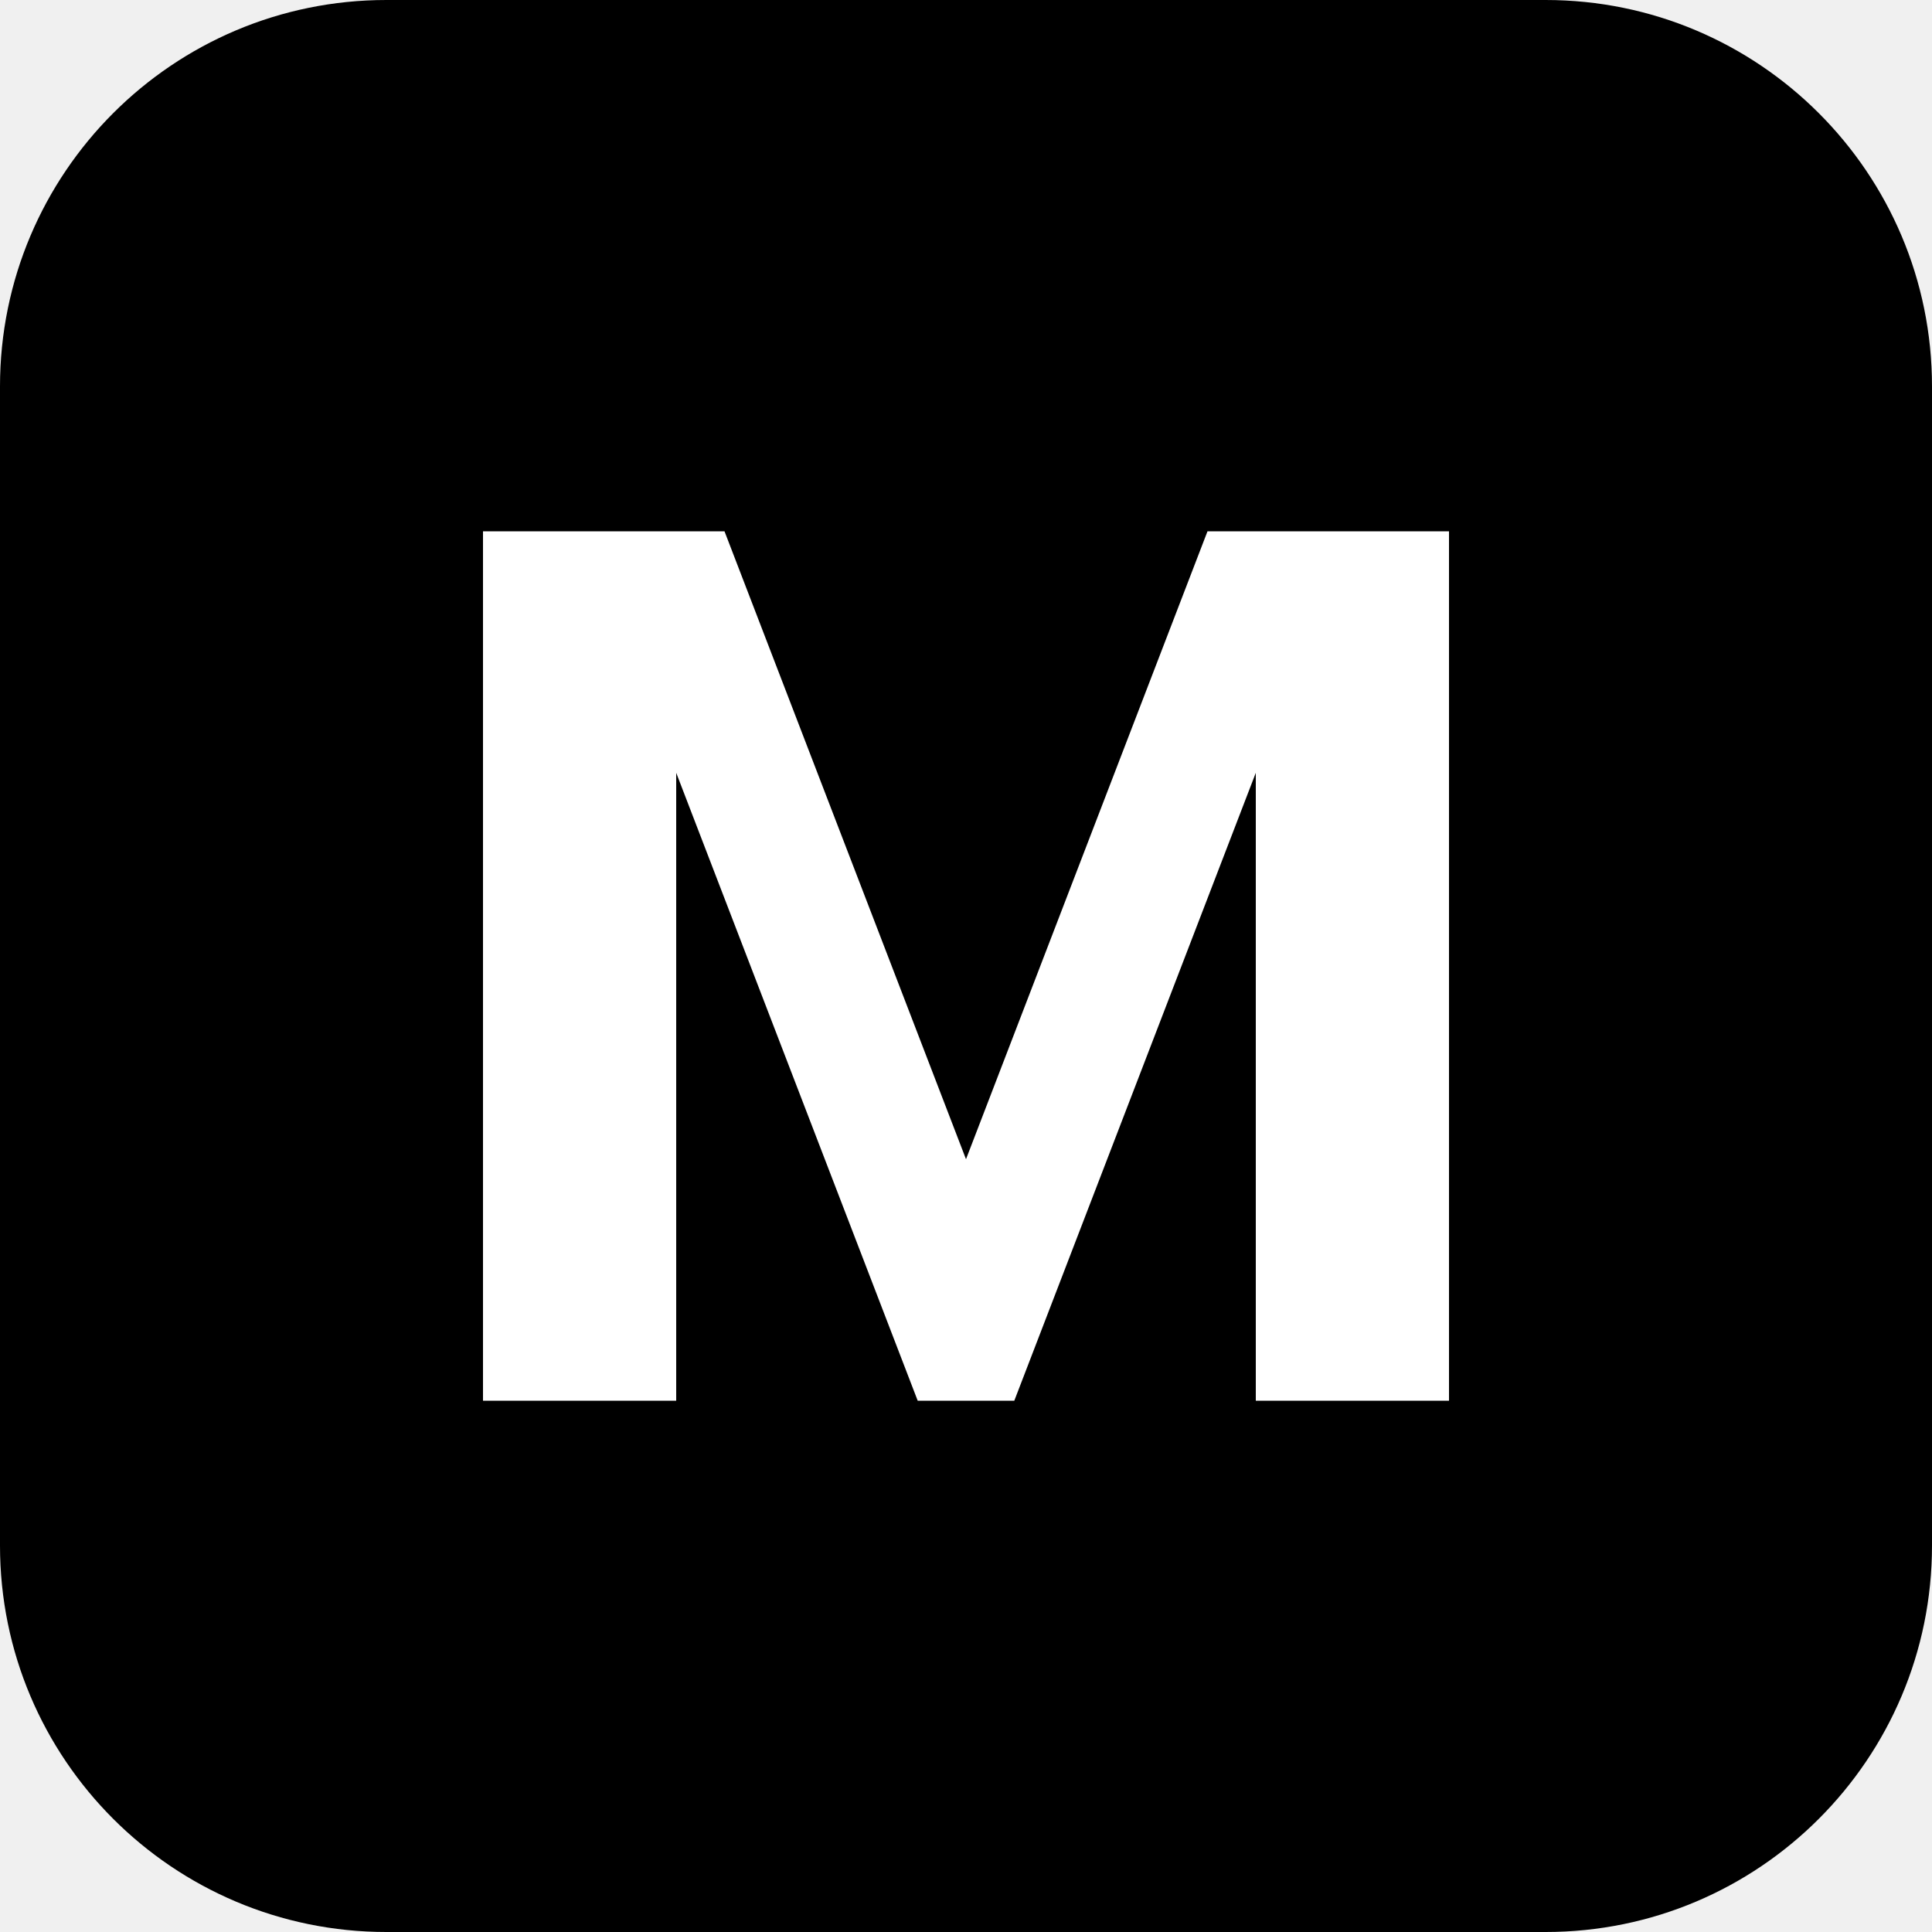
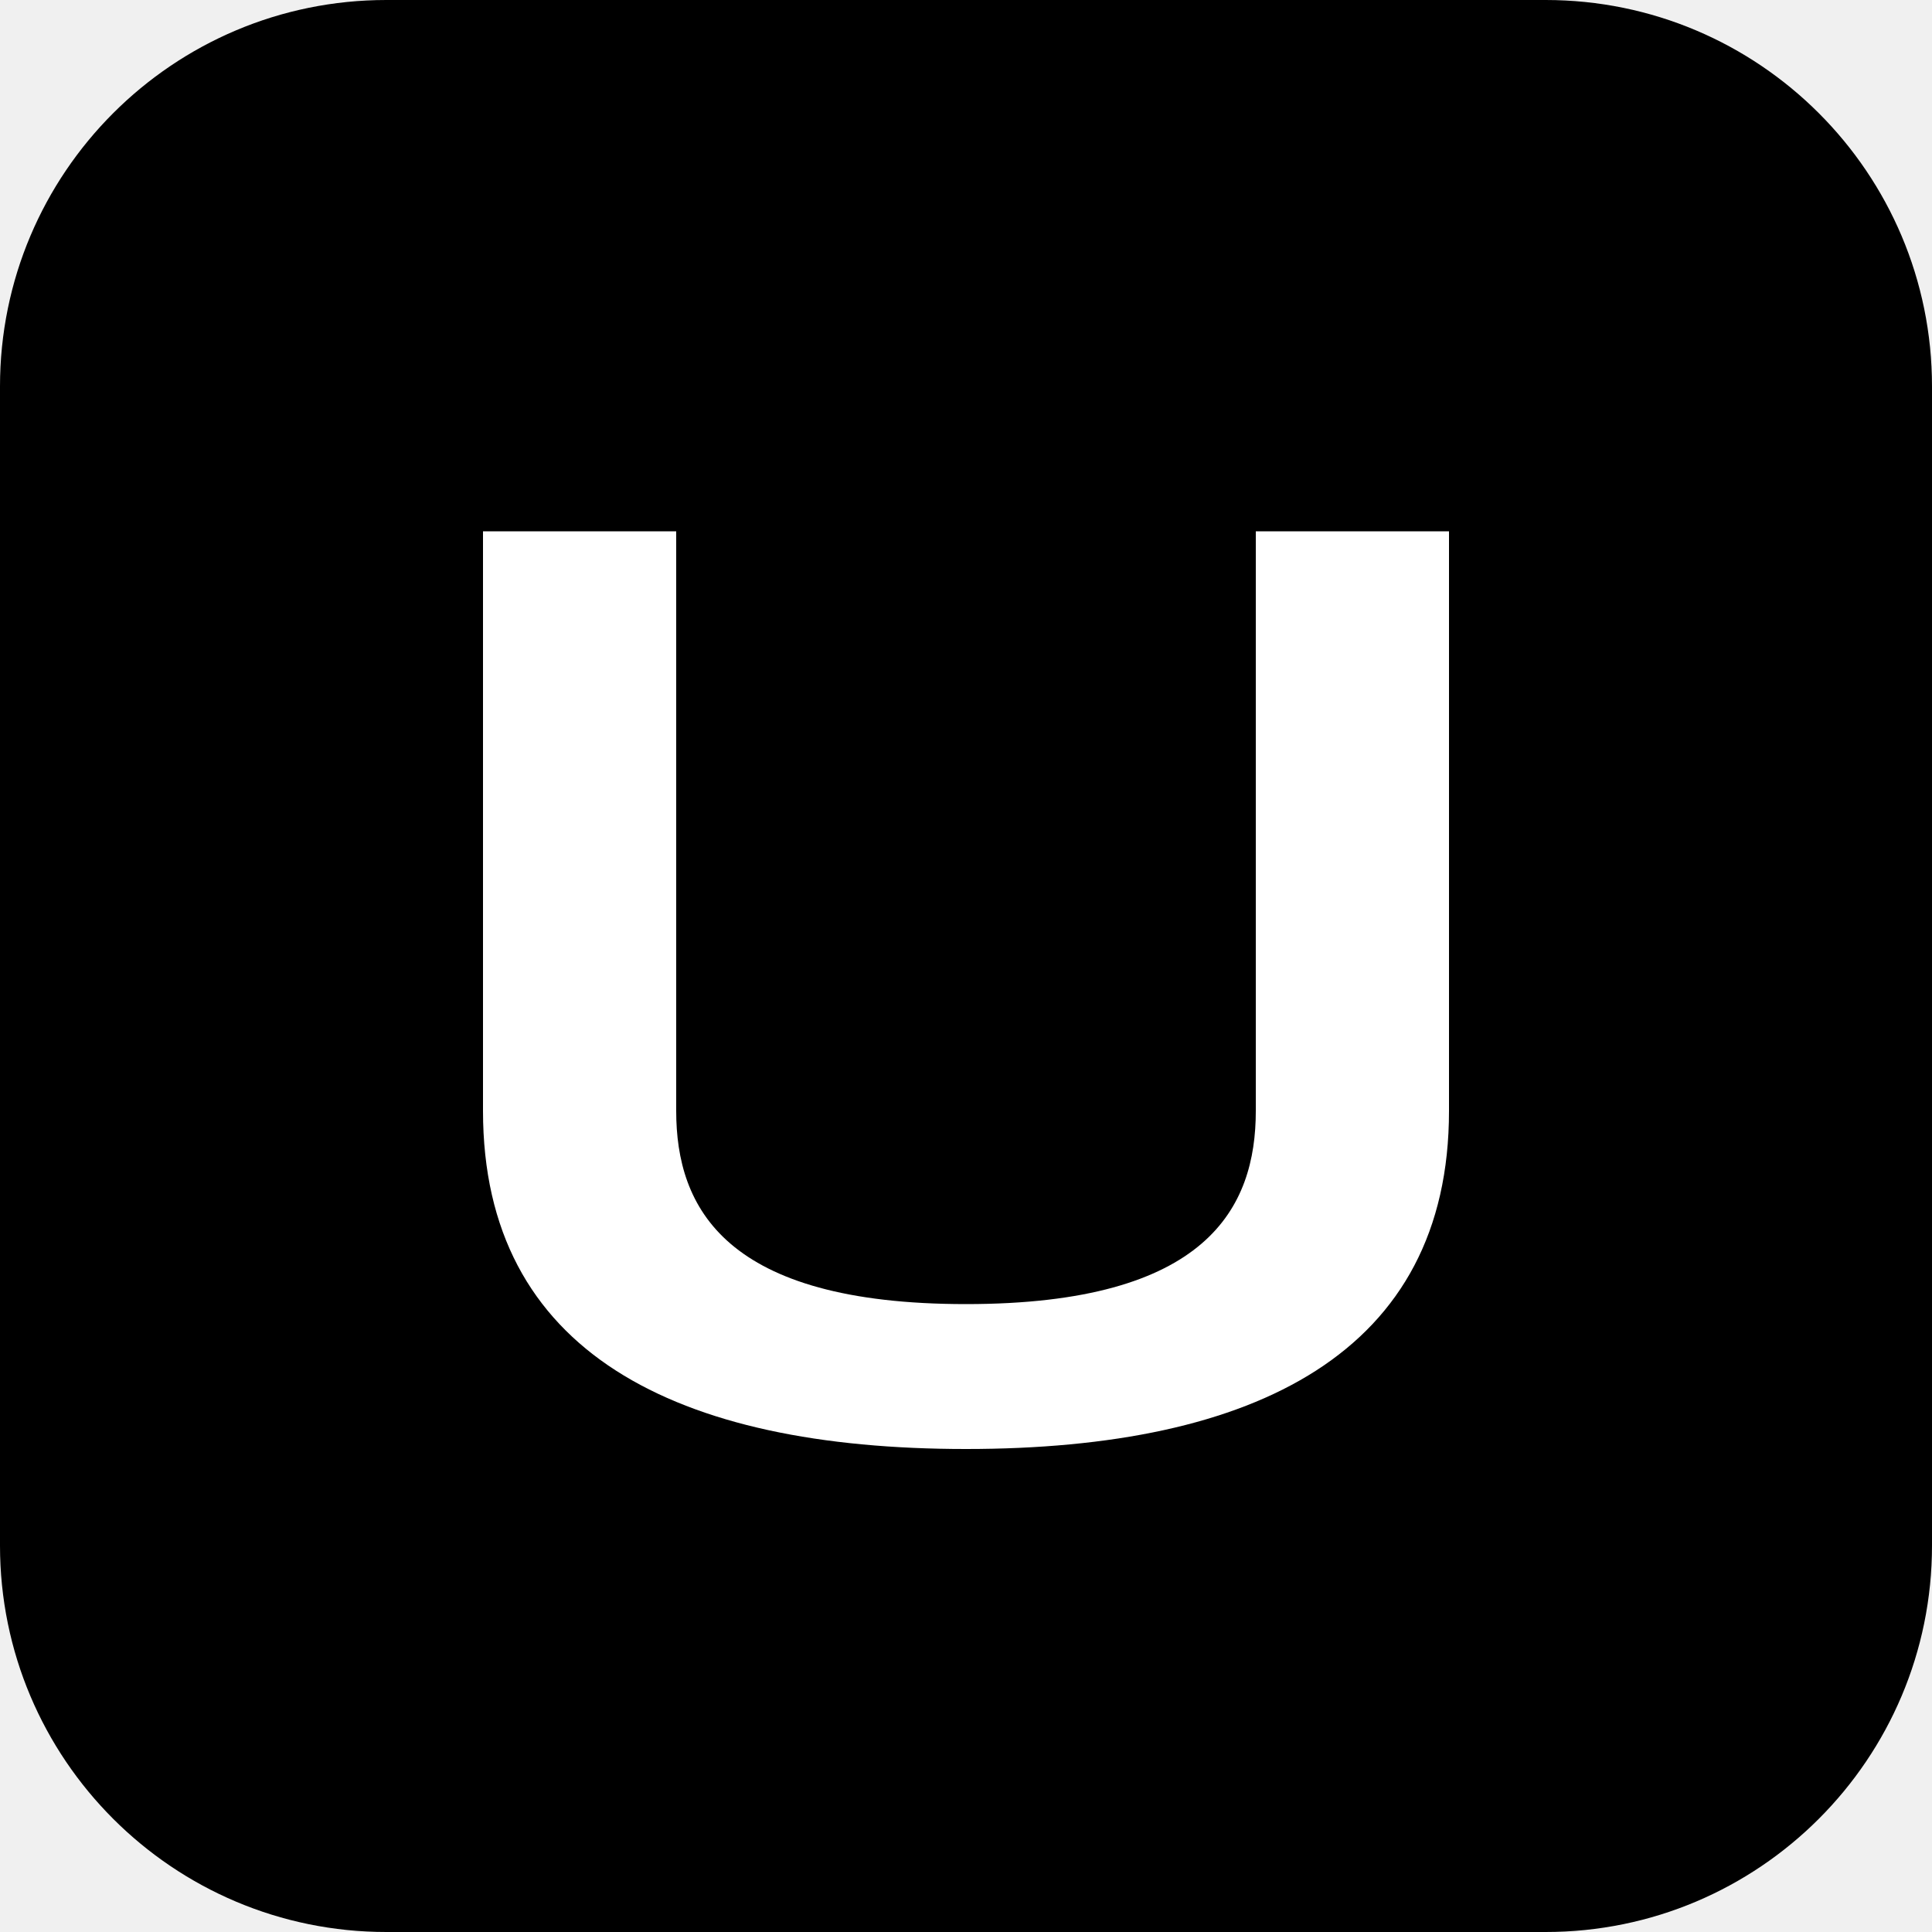
<svg xmlns="http://www.w3.org/2000/svg" viewBox="0 0 40 40">
  <rect width="40" height="40" rx="8" fill="black" />
-   <path d="M10 29V11H15L20 24L25 11H30V29H26V16L21 29H19L14 16V29H10Z" fill="white" />
+   <path d="M14 11V23C14 25 15 27 20 27C25 27 26 25 26 23V11H30V23C30 28 26 30 20 30C14 30 10 28 10 23V11H14Z" fill="white" />
</svg>
